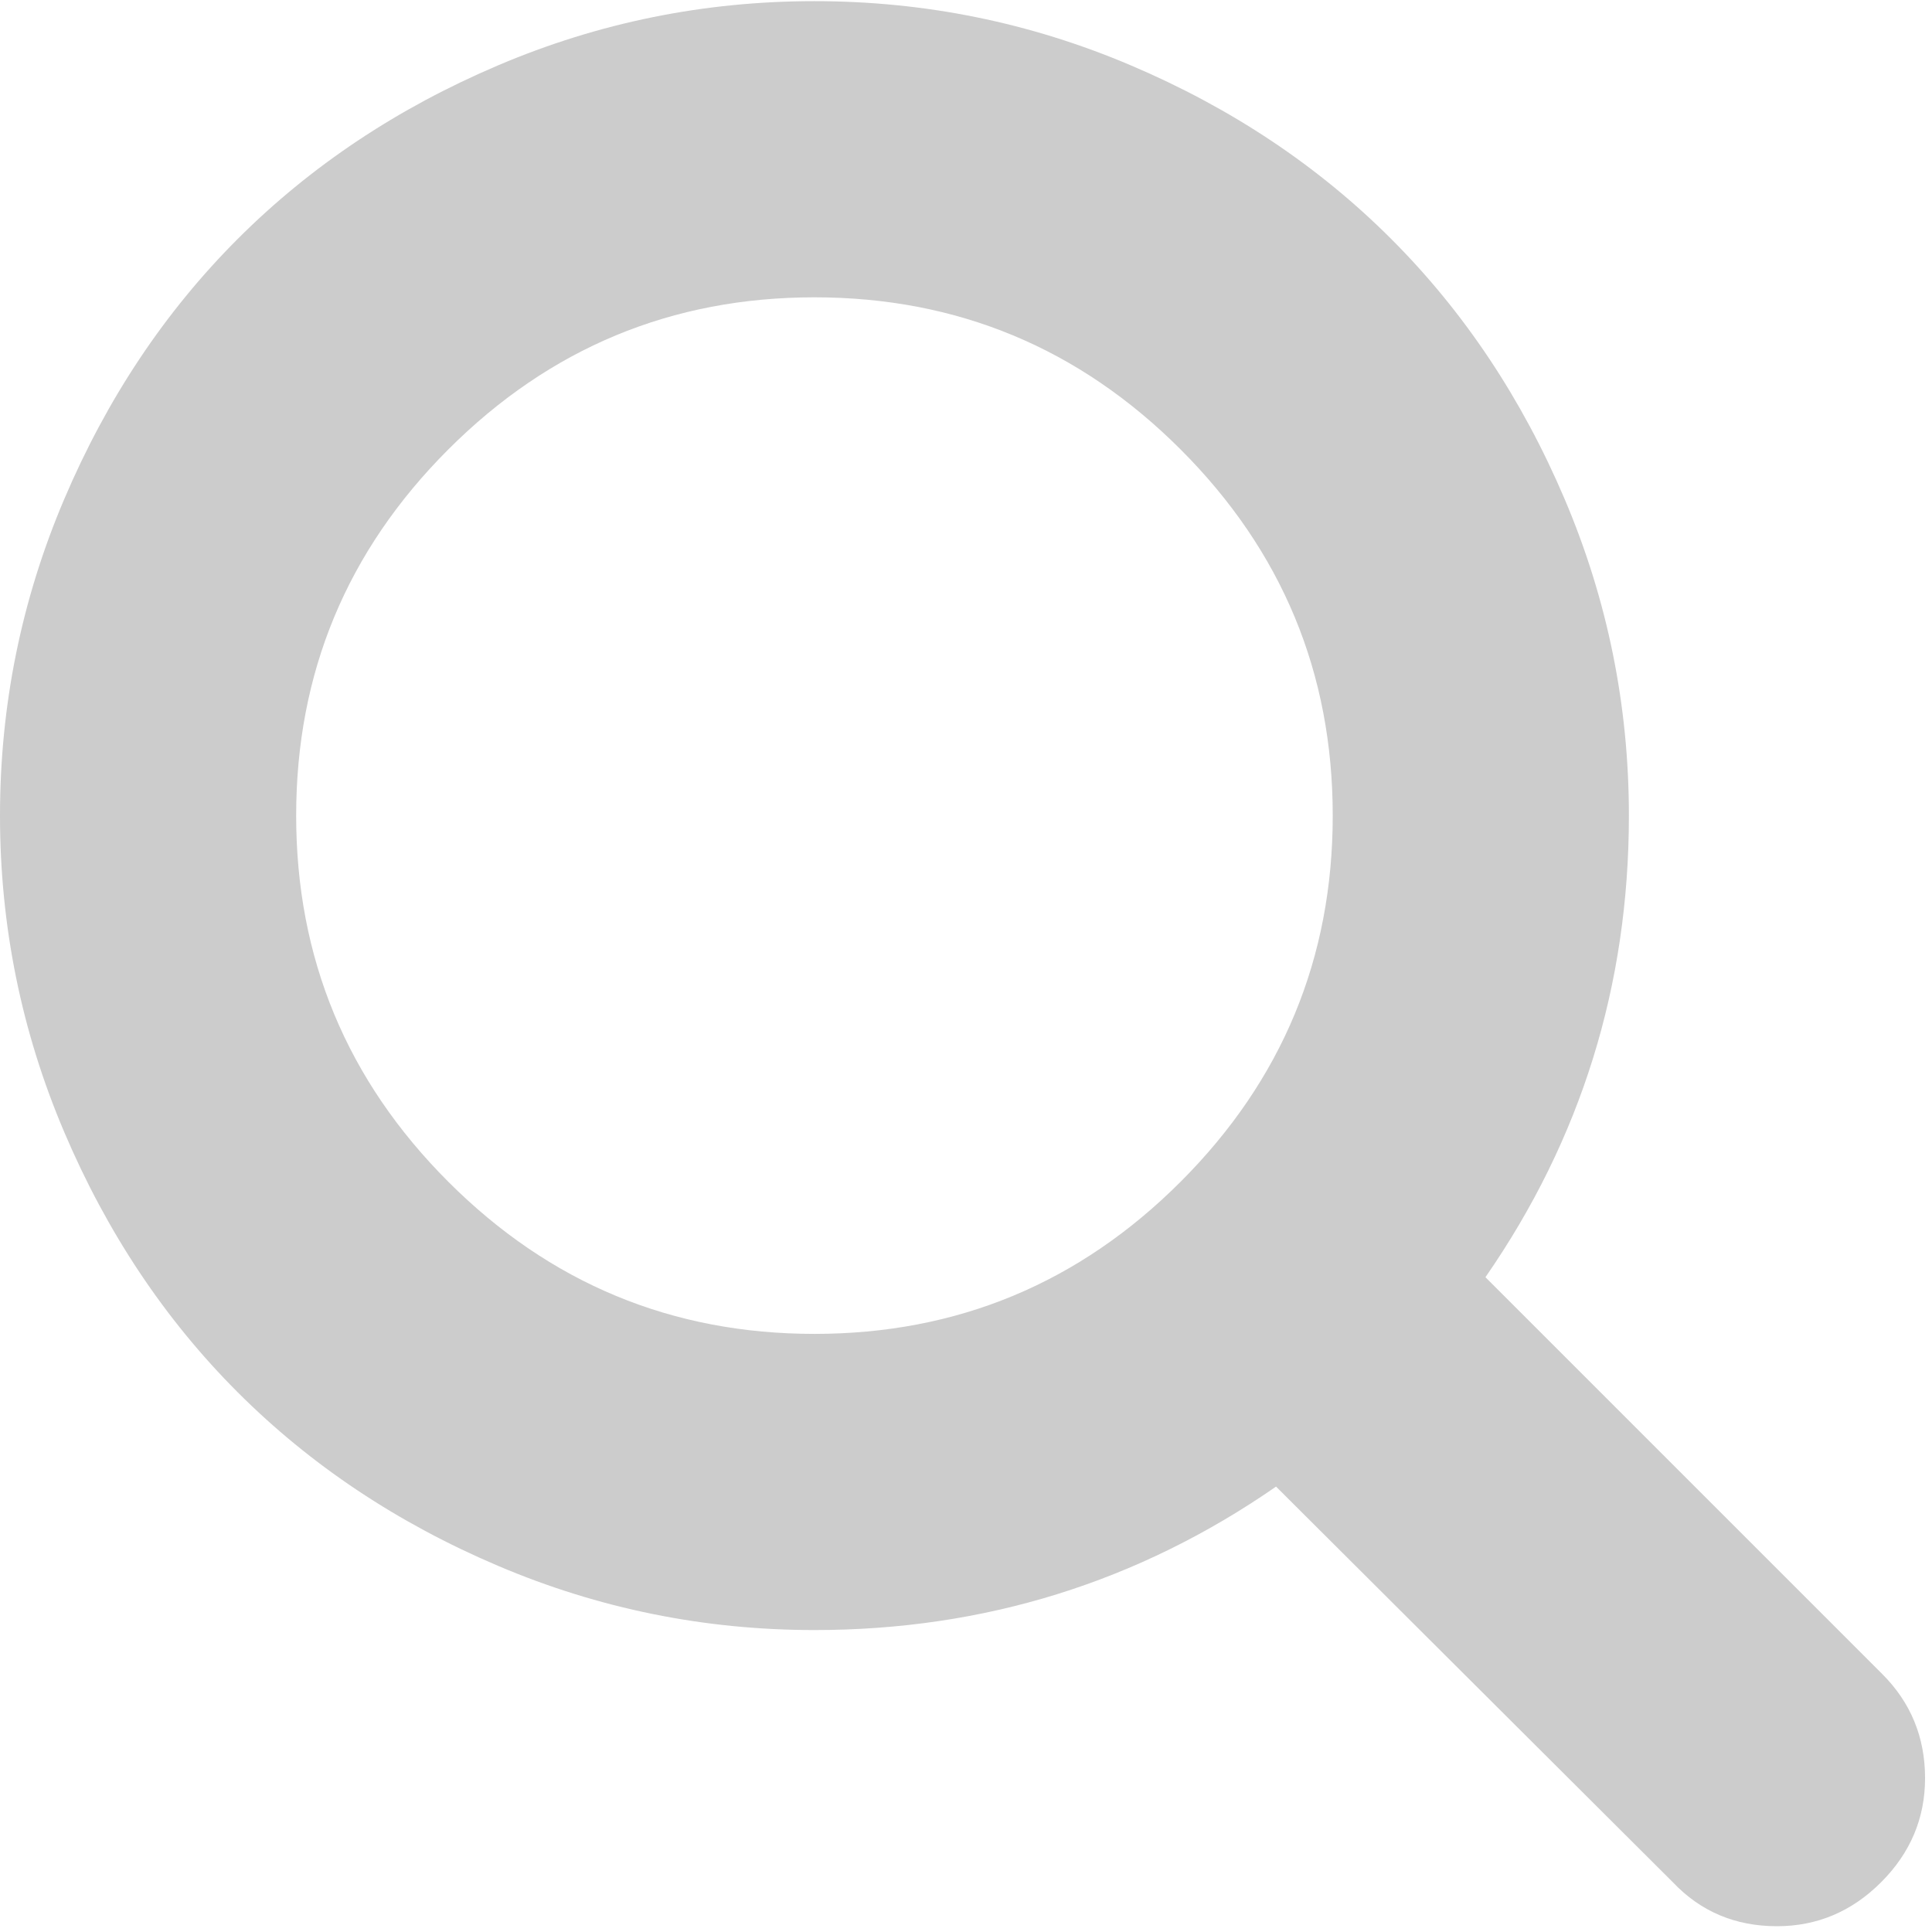
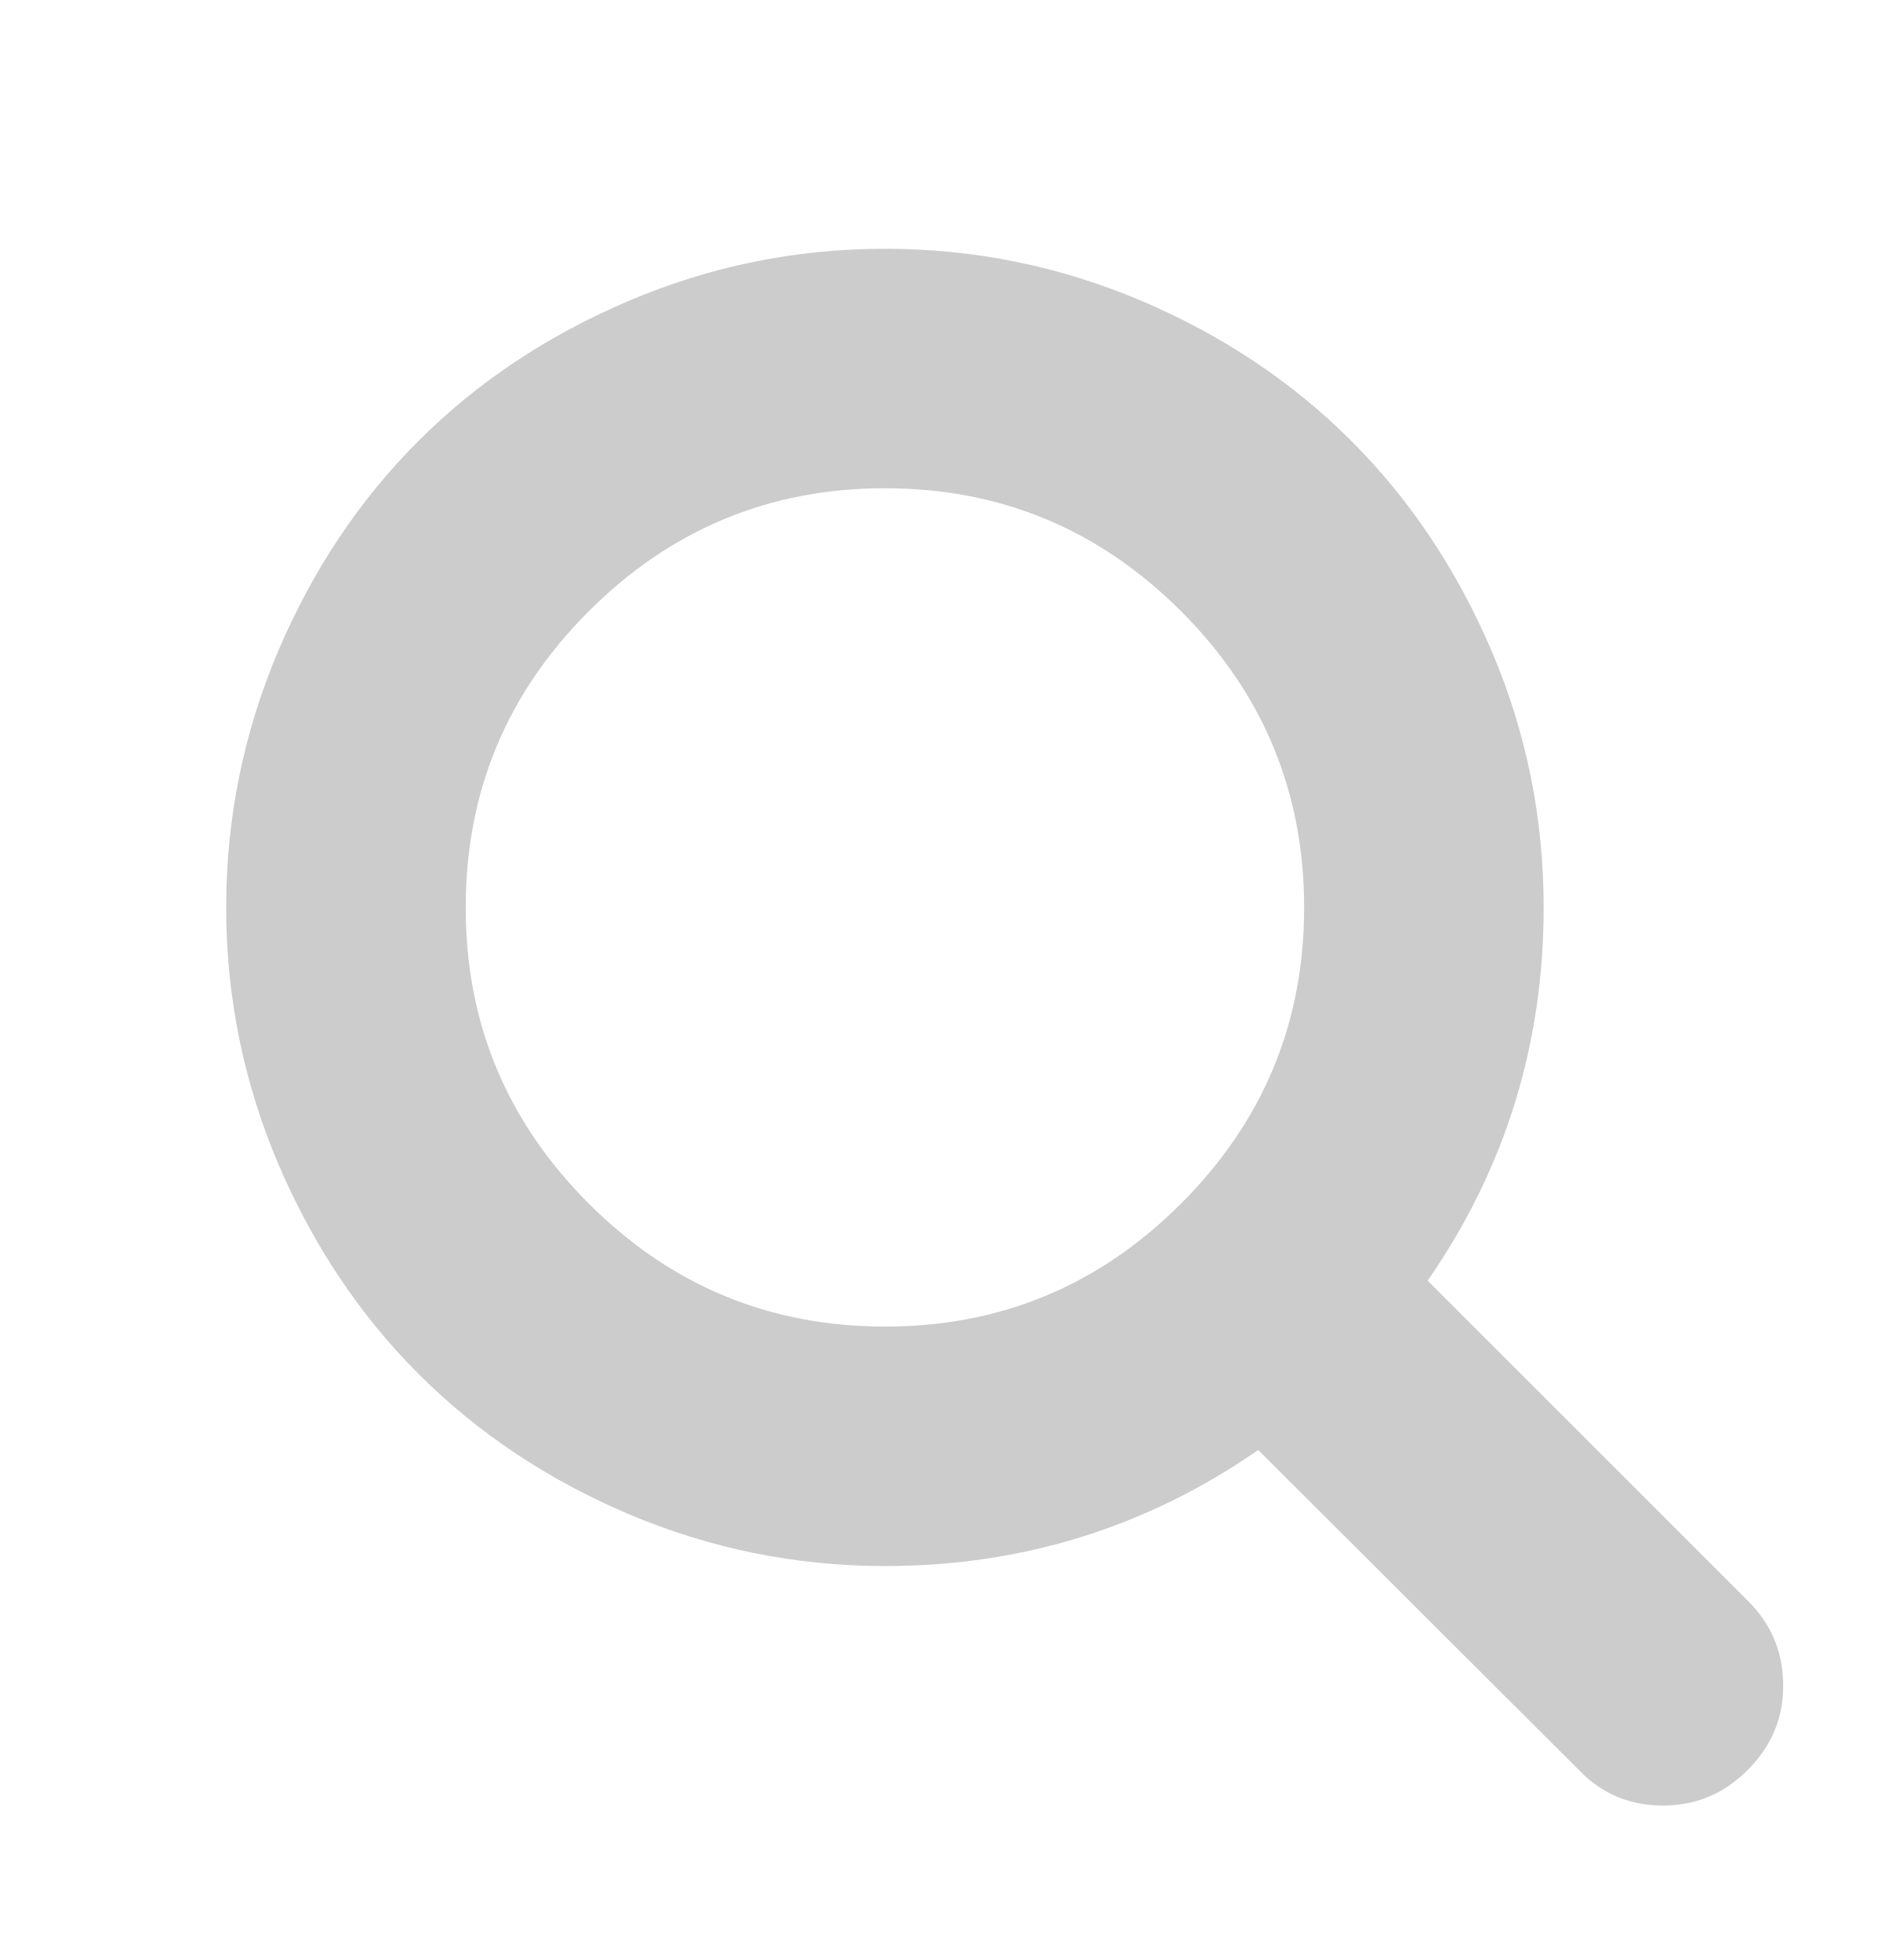
- <svg xmlns="http://www.w3.org/2000/svg" height="167" width="167">
-   <path d="M0 704q0 143 55.5 273.5t150 225t225 150t273.5 55.5t273.5 -55.5t225 -150t150 -225t55.5 -273.5q0 -220 -124 -399l343 -343q37 -37 37 -90q0 -52 -38 -90t-90 -38q-54 0 -90 38l-343 342q-179 -124 -399 -124q-143 0 -273.5 55.5t-225 150t-150 225t-55.5 273.5z M256 704q0 -185 131.5 -316.5t316.5 -131.5t316.5 131.5t131.5 316.5t-131.5 316.5t-316.5 131.5t-316.5 -131.5t-131.5 -316.5z" transform="scale(0.1, -0.1) translate(0, -1409)" fill="#ccc" />
+ <svg xmlns="http://www.w3.org/2000/svg" version="1.1" id="Layer_1" x="0px" y="0px" width="8.333px" height="8.667px" viewBox="0 1 8.333 8.667" enable-background="new 0 1 8.333 8.667" xml:space="preserve">
+   <path fill="#CCCCCC" d="M1,5.013c0-0.395,0.077-0.772,0.229-1.132c0.153-0.36,0.36-0.67,0.621-0.931S2.421,2.483,2.781,2.33  C3.141,2.177,3.518,2.1,3.913,2.1c0.394,0,0.771,0.077,1.131,0.229c0.36,0.153,0.67,0.36,0.931,0.621s0.467,0.571,0.621,0.931  c0.153,0.36,0.229,0.737,0.229,1.132c0,0.606-0.171,1.157-0.513,1.65l1.419,1.419c0.102,0.102,0.153,0.226,0.153,0.373  c0,0.143-0.052,0.267-0.157,0.372S7.498,8.984,7.354,8.984c-0.149,0-0.273-0.052-0.373-0.157L5.563,7.412  c-0.494,0.342-1.044,0.513-1.65,0.513c-0.395,0-0.772-0.077-1.132-0.229c-0.36-0.153-0.67-0.36-0.931-0.621S1.383,6.504,1.229,6.144  C1.077,5.784,1,5.407,1,5.013z M2.059,5.013c0,0.51,0.181,0.946,0.544,1.309s0.799,0.544,1.31,0.544s0.946-0.181,1.309-0.544  s0.544-0.799,0.544-1.309s-0.181-0.947-0.544-1.31S4.423,3.159,3.913,3.159S2.966,3.34,2.603,3.703S2.059,4.502,2.059,5.013z" />
</svg>
